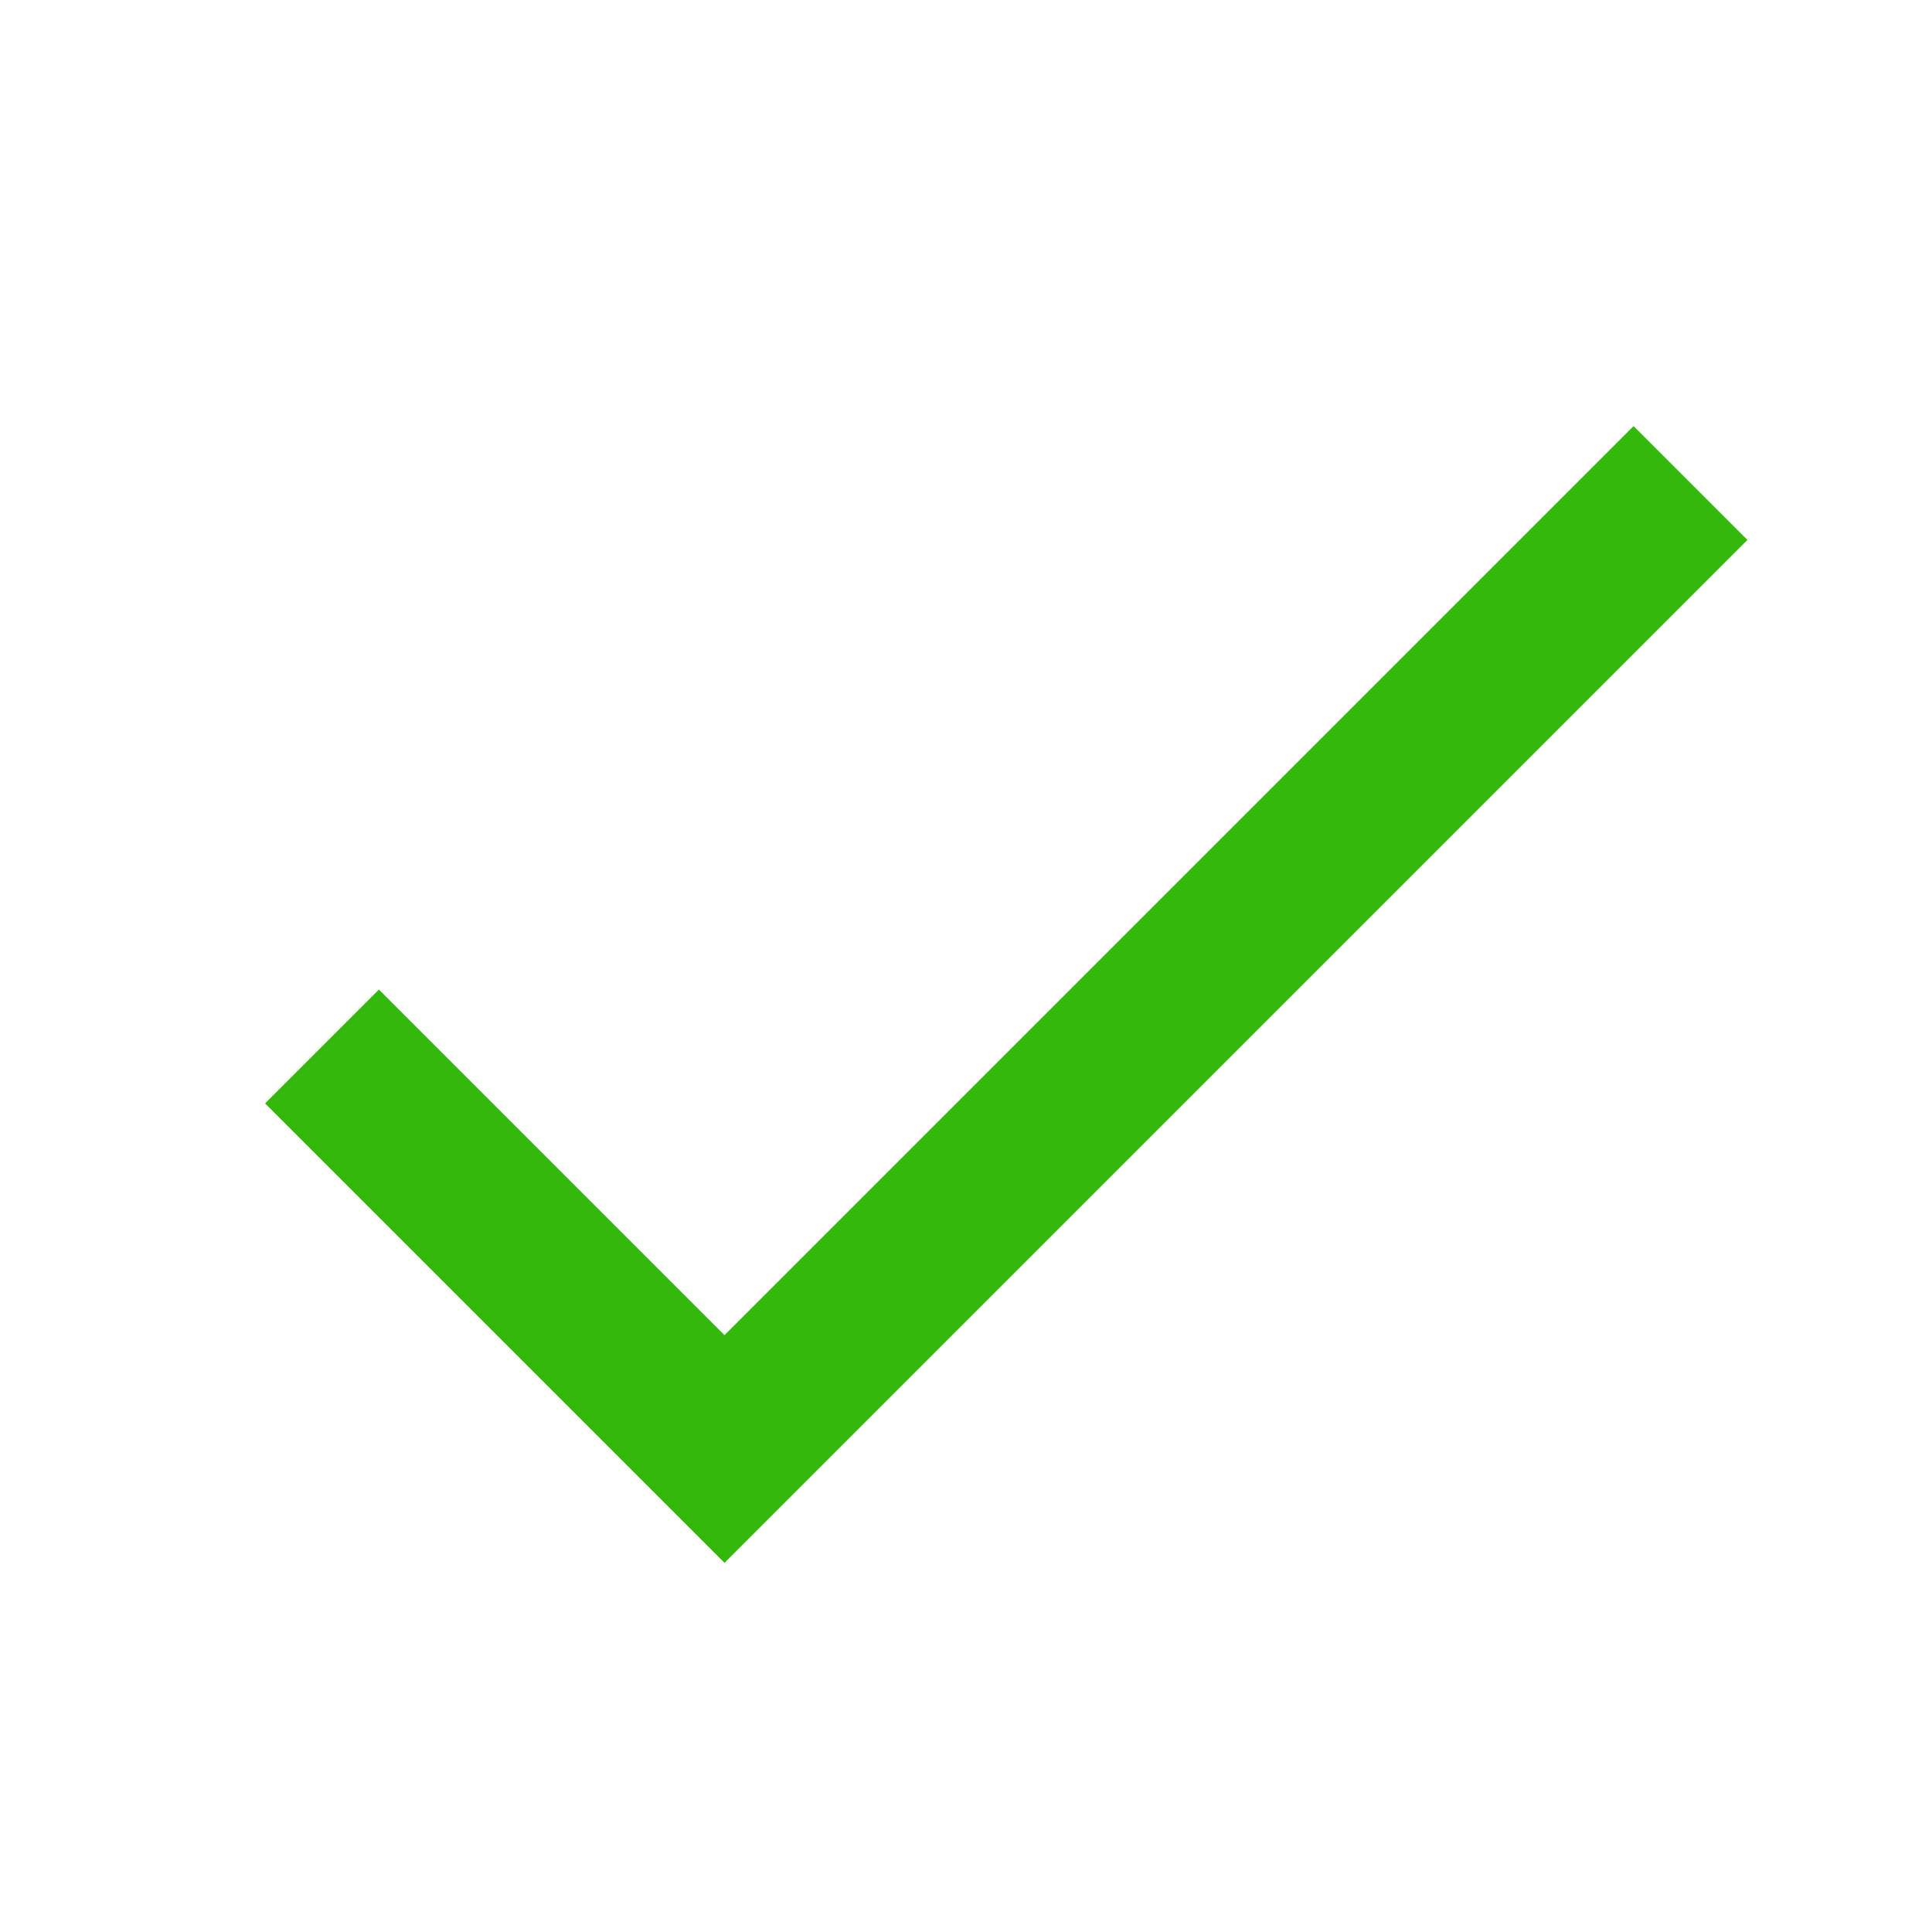
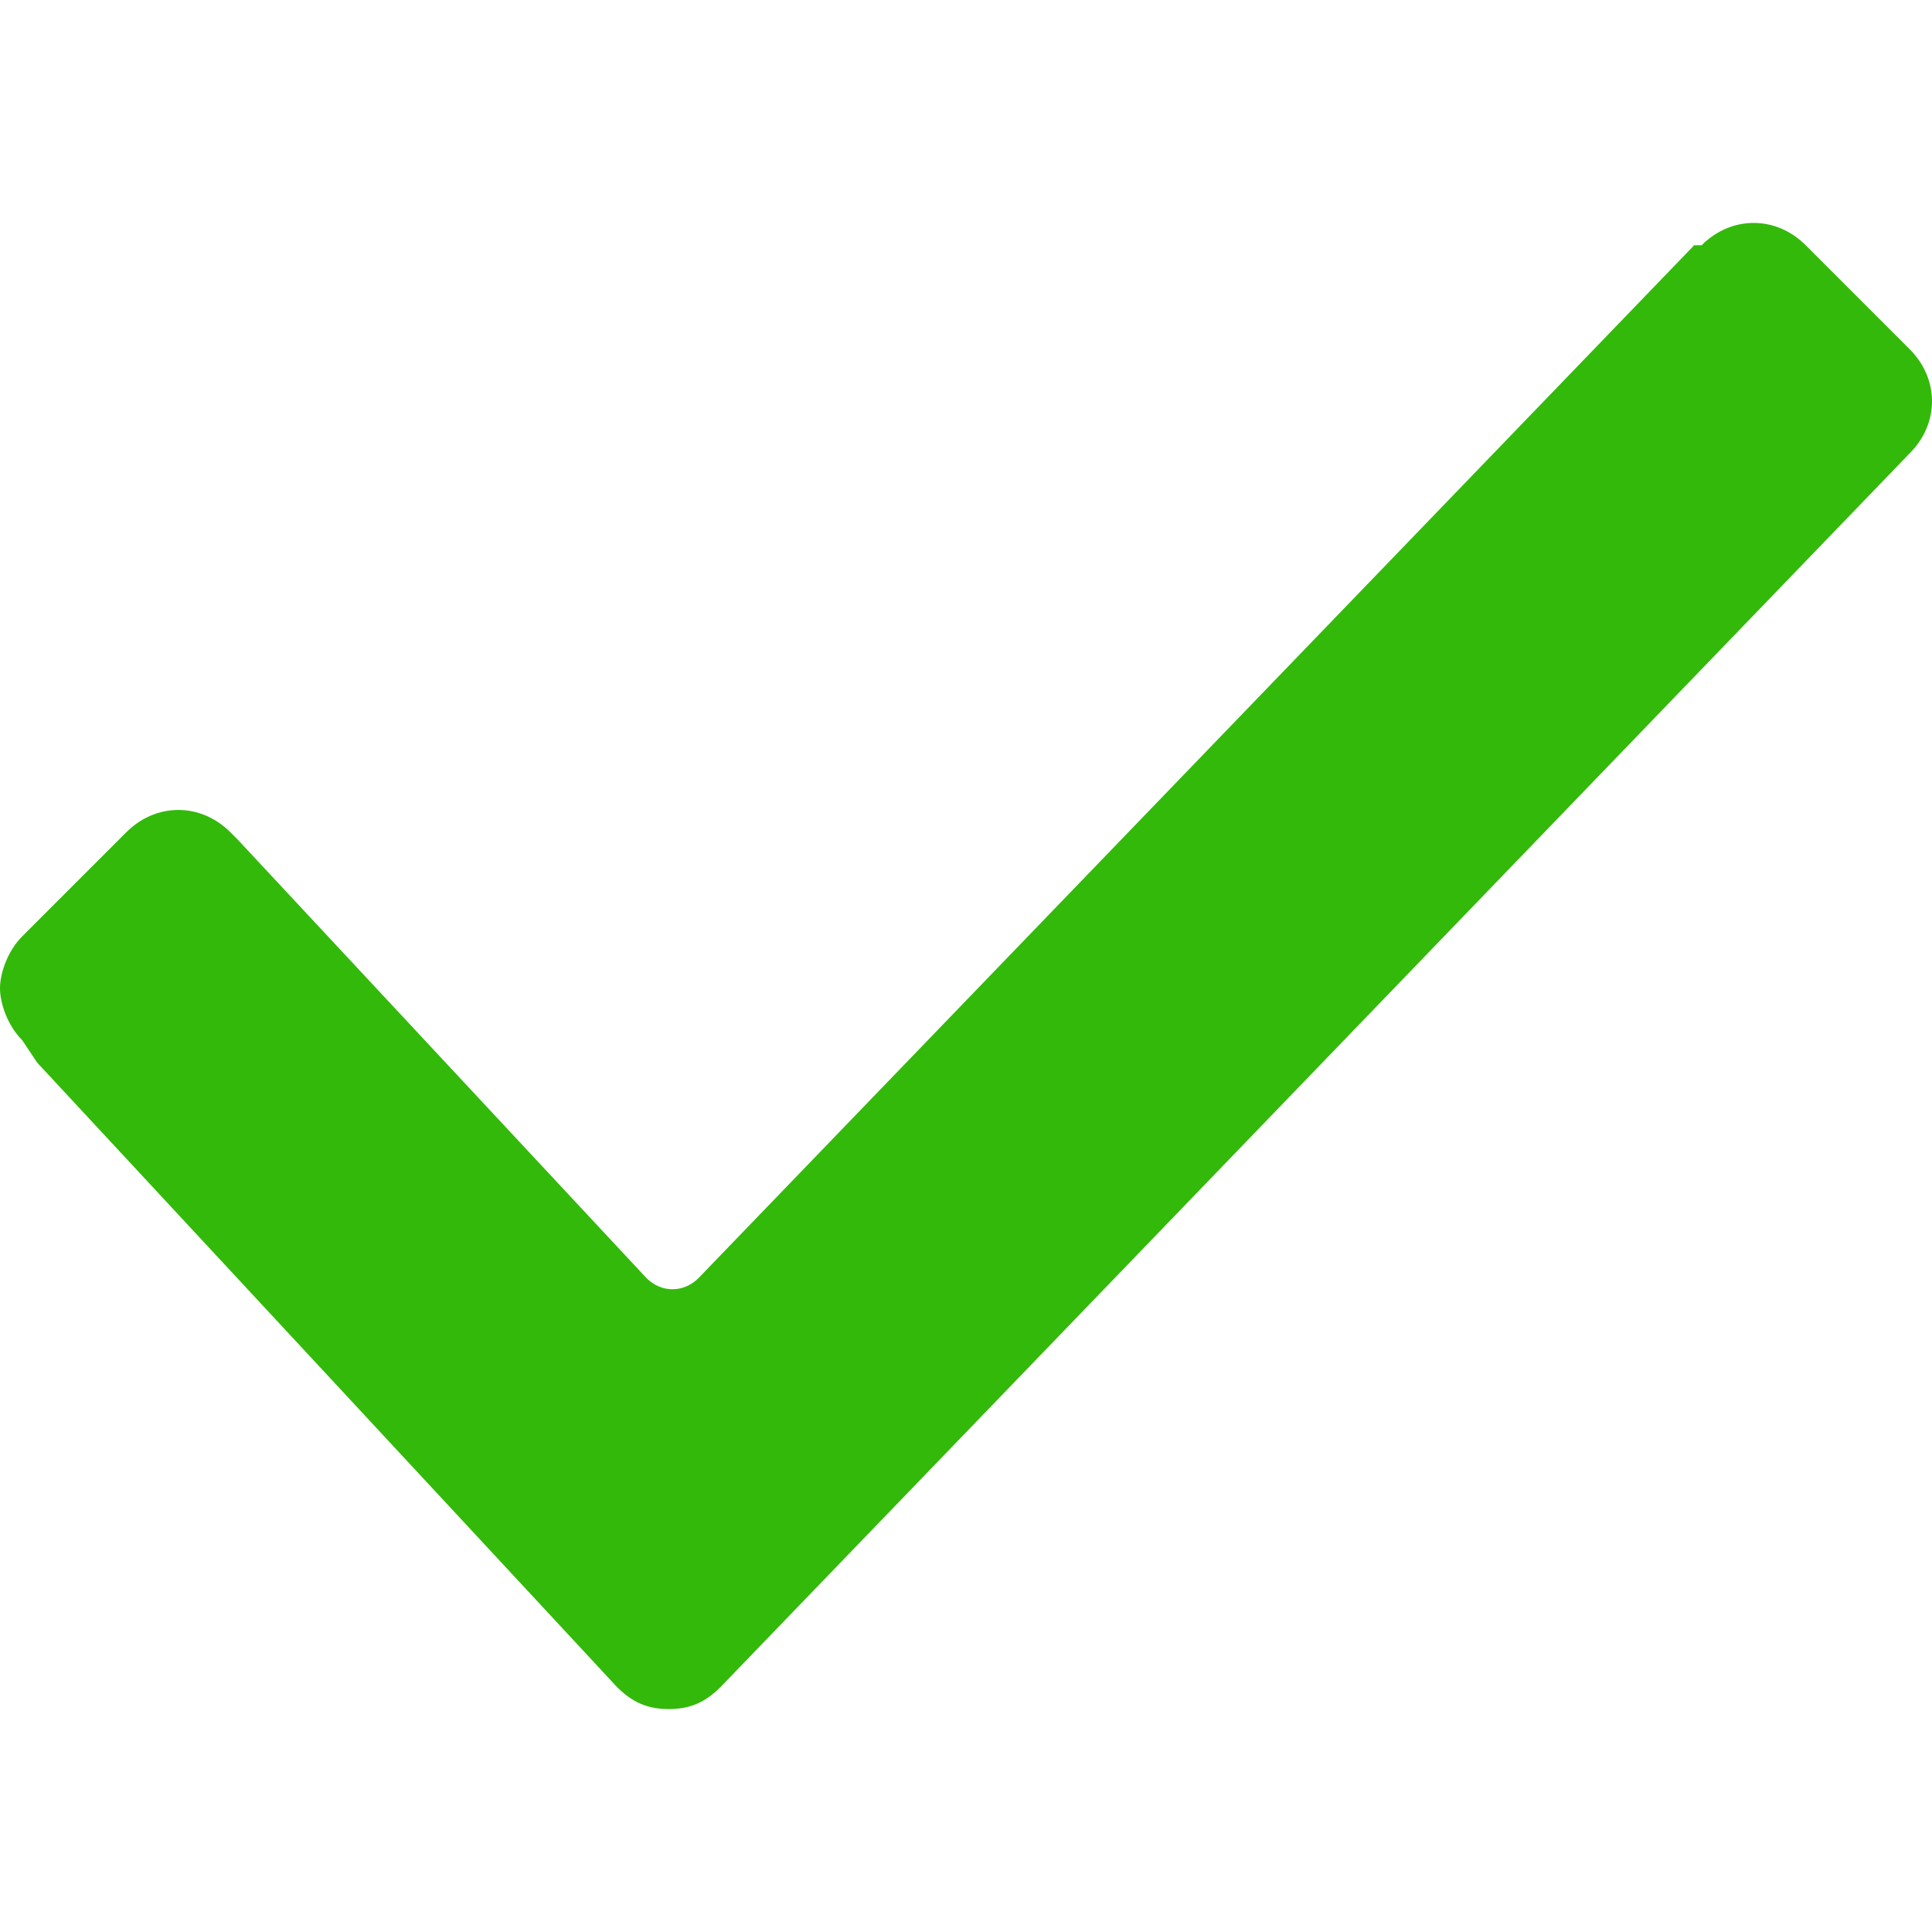
- <svg xmlns="http://www.w3.org/2000/svg" version="1.1" x="0px" y="0px" viewBox="0 0 24 24" xml:space="preserve">
-   <g id="Outlined">
-     <polyline id="Done__x2014__Displayed_on_the_left_side_of_a_contextual_action_bar__x28_CAB_x29__to_allow_the_user_to_dismiss_it._4_" style="fill:none;stroke:#33b90a;stroke-width:2;stroke-miterlimit:10;" points="   21,6 9,18 4,13  " />
-   </g>
+ <svg xmlns="http://www.w3.org/2000/svg" version="1.1" viewBox="0 0 26 26" enable-background="new 0 0 26 26">
+   <path fill="#33b90a" d="m.3,14c-0.2-0.2-0.3-0.5-0.3-0.7s0.1-0.5 0.3-0.7l1.4-1.4c0.4-0.4 1-0.4 1.4,0l.1,.1 5.5,5.9c0.2,0.2 0.5,0.2 0.7,0l13.4-13.9h0.1v-8.88178e-16c0.4-0.4 1-0.4 1.4,0l1.4,1.4c0.4,0.4 0.4,1 0,1.4l0,0-16,16.6c-0.2,0.2-0.4,0.3-0.7,0.3-0.3,0-0.5-0.1-0.7-0.3l-7.8-8.4-.2-.3z" />
</svg>
